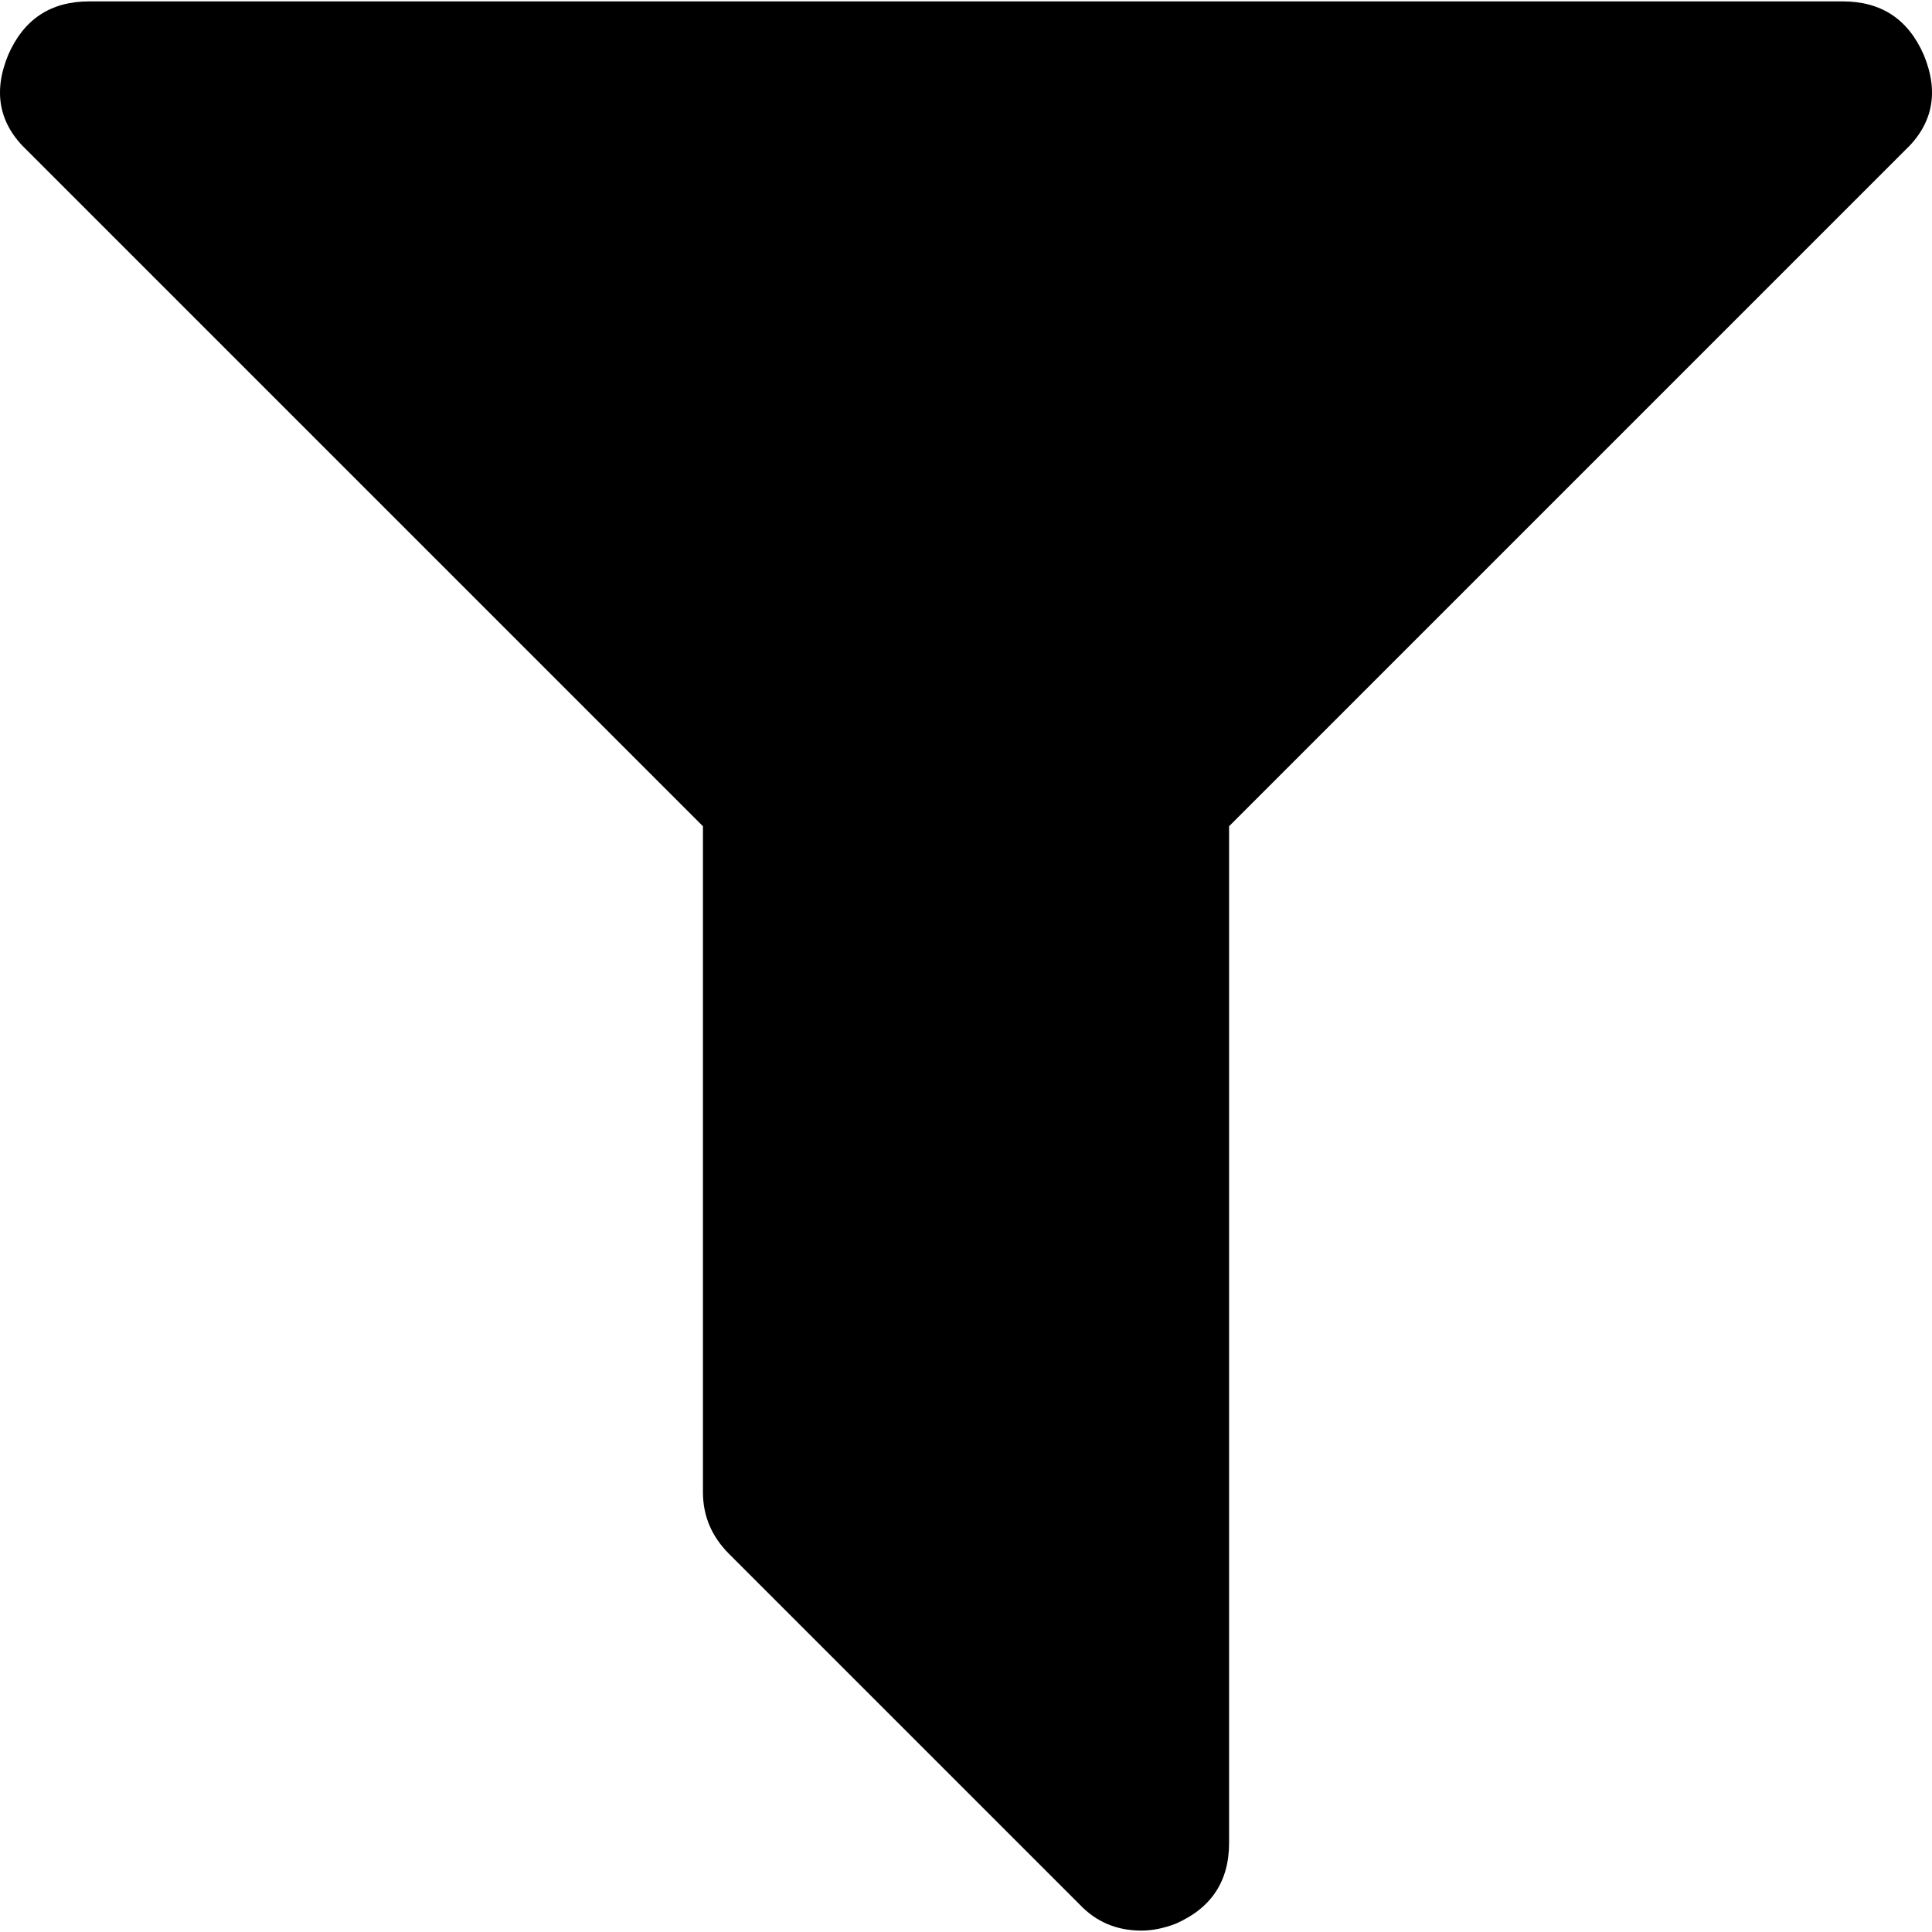
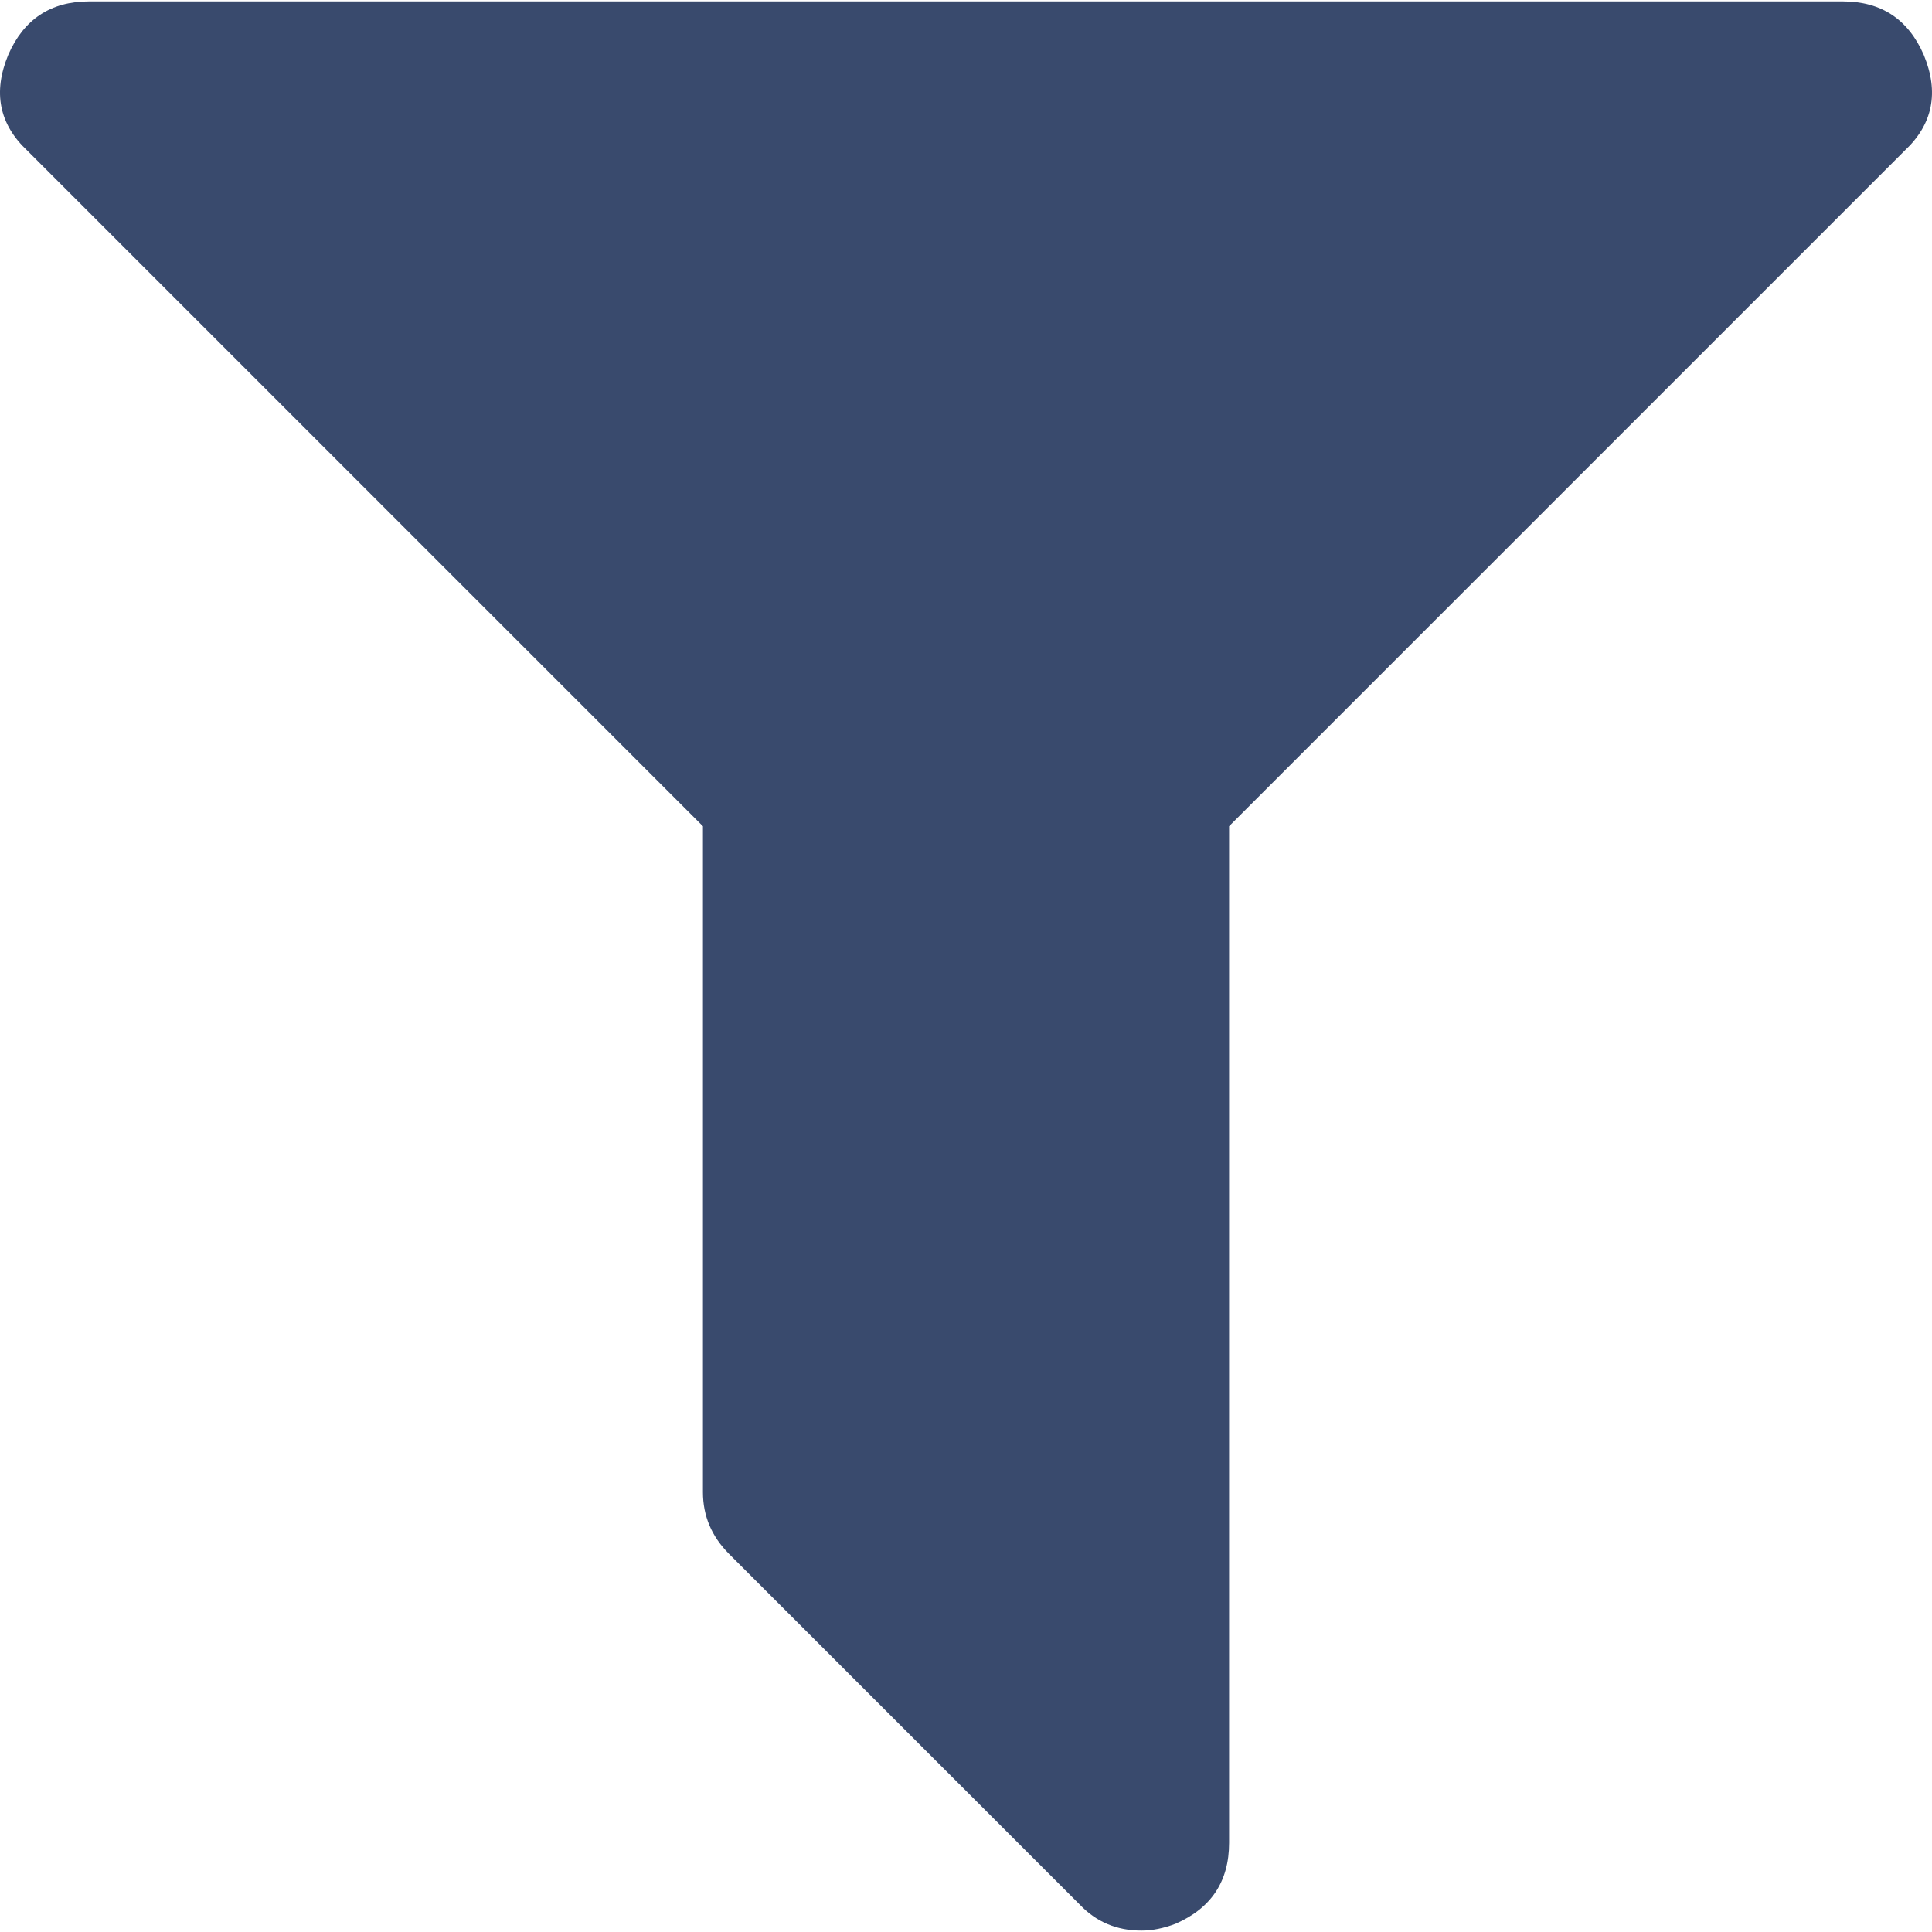
<svg xmlns="http://www.w3.org/2000/svg" version="1.1" id="Capa_1" x="0px" y="0px" width="402.577px" height="402.577px" viewBox="0 0 402.577 402.577" style="enable-background:new 0 0 402.577 402.577;" xml:space="preserve">
  <g>
-     <path d="M400.858,11.427c-3.241-7.421-8.85-11.132-16.854-11.136H18.564c-7.993,0-13.61,3.715-16.846,11.136   c-3.234,7.801-1.903,14.467,3.999,19.985l140.757,140.753v138.755c0,4.955,1.809,9.232,5.424,12.854l73.085,73.083   c3.429,3.614,7.71,5.428,12.851,5.428c2.282,0,4.66-0.479,7.135-1.43c7.426-3.238,11.14-8.851,11.14-16.845V172.166L396.861,31.413   C402.765,25.895,404.093,19.231,400.858,11.427z" />
+     <path fill="#394A6D" d="M400.858,11.427c-3.241-7.421-8.85-11.132-16.854-11.136H18.564c-7.993,0-13.61,3.715-16.846,11.136   c-3.234,7.801-1.903,14.467,3.999,19.985l140.757,140.753v138.755c0,4.955,1.809,9.232,5.424,12.854l73.085,73.083   c3.429,3.614,7.71,5.428,12.851,5.428c2.282,0,4.66-0.479,7.135-1.43c7.426-3.238,11.14-8.851,11.14-16.845V172.166L396.861,31.413   C402.765,25.895,404.093,19.231,400.858,11.427z" />
  </g>
  <g>
</g>
  <g>
</g>
  <g>
</g>
  <g>
</g>
  <g>
</g>
  <g>
</g>
  <g>
</g>
  <g>
</g>
  <g>
</g>
  <g>
</g>
  <g>
</g>
  <g>
</g>
  <g>
</g>
  <g>
</g>
  <g>
</g>
</svg>
